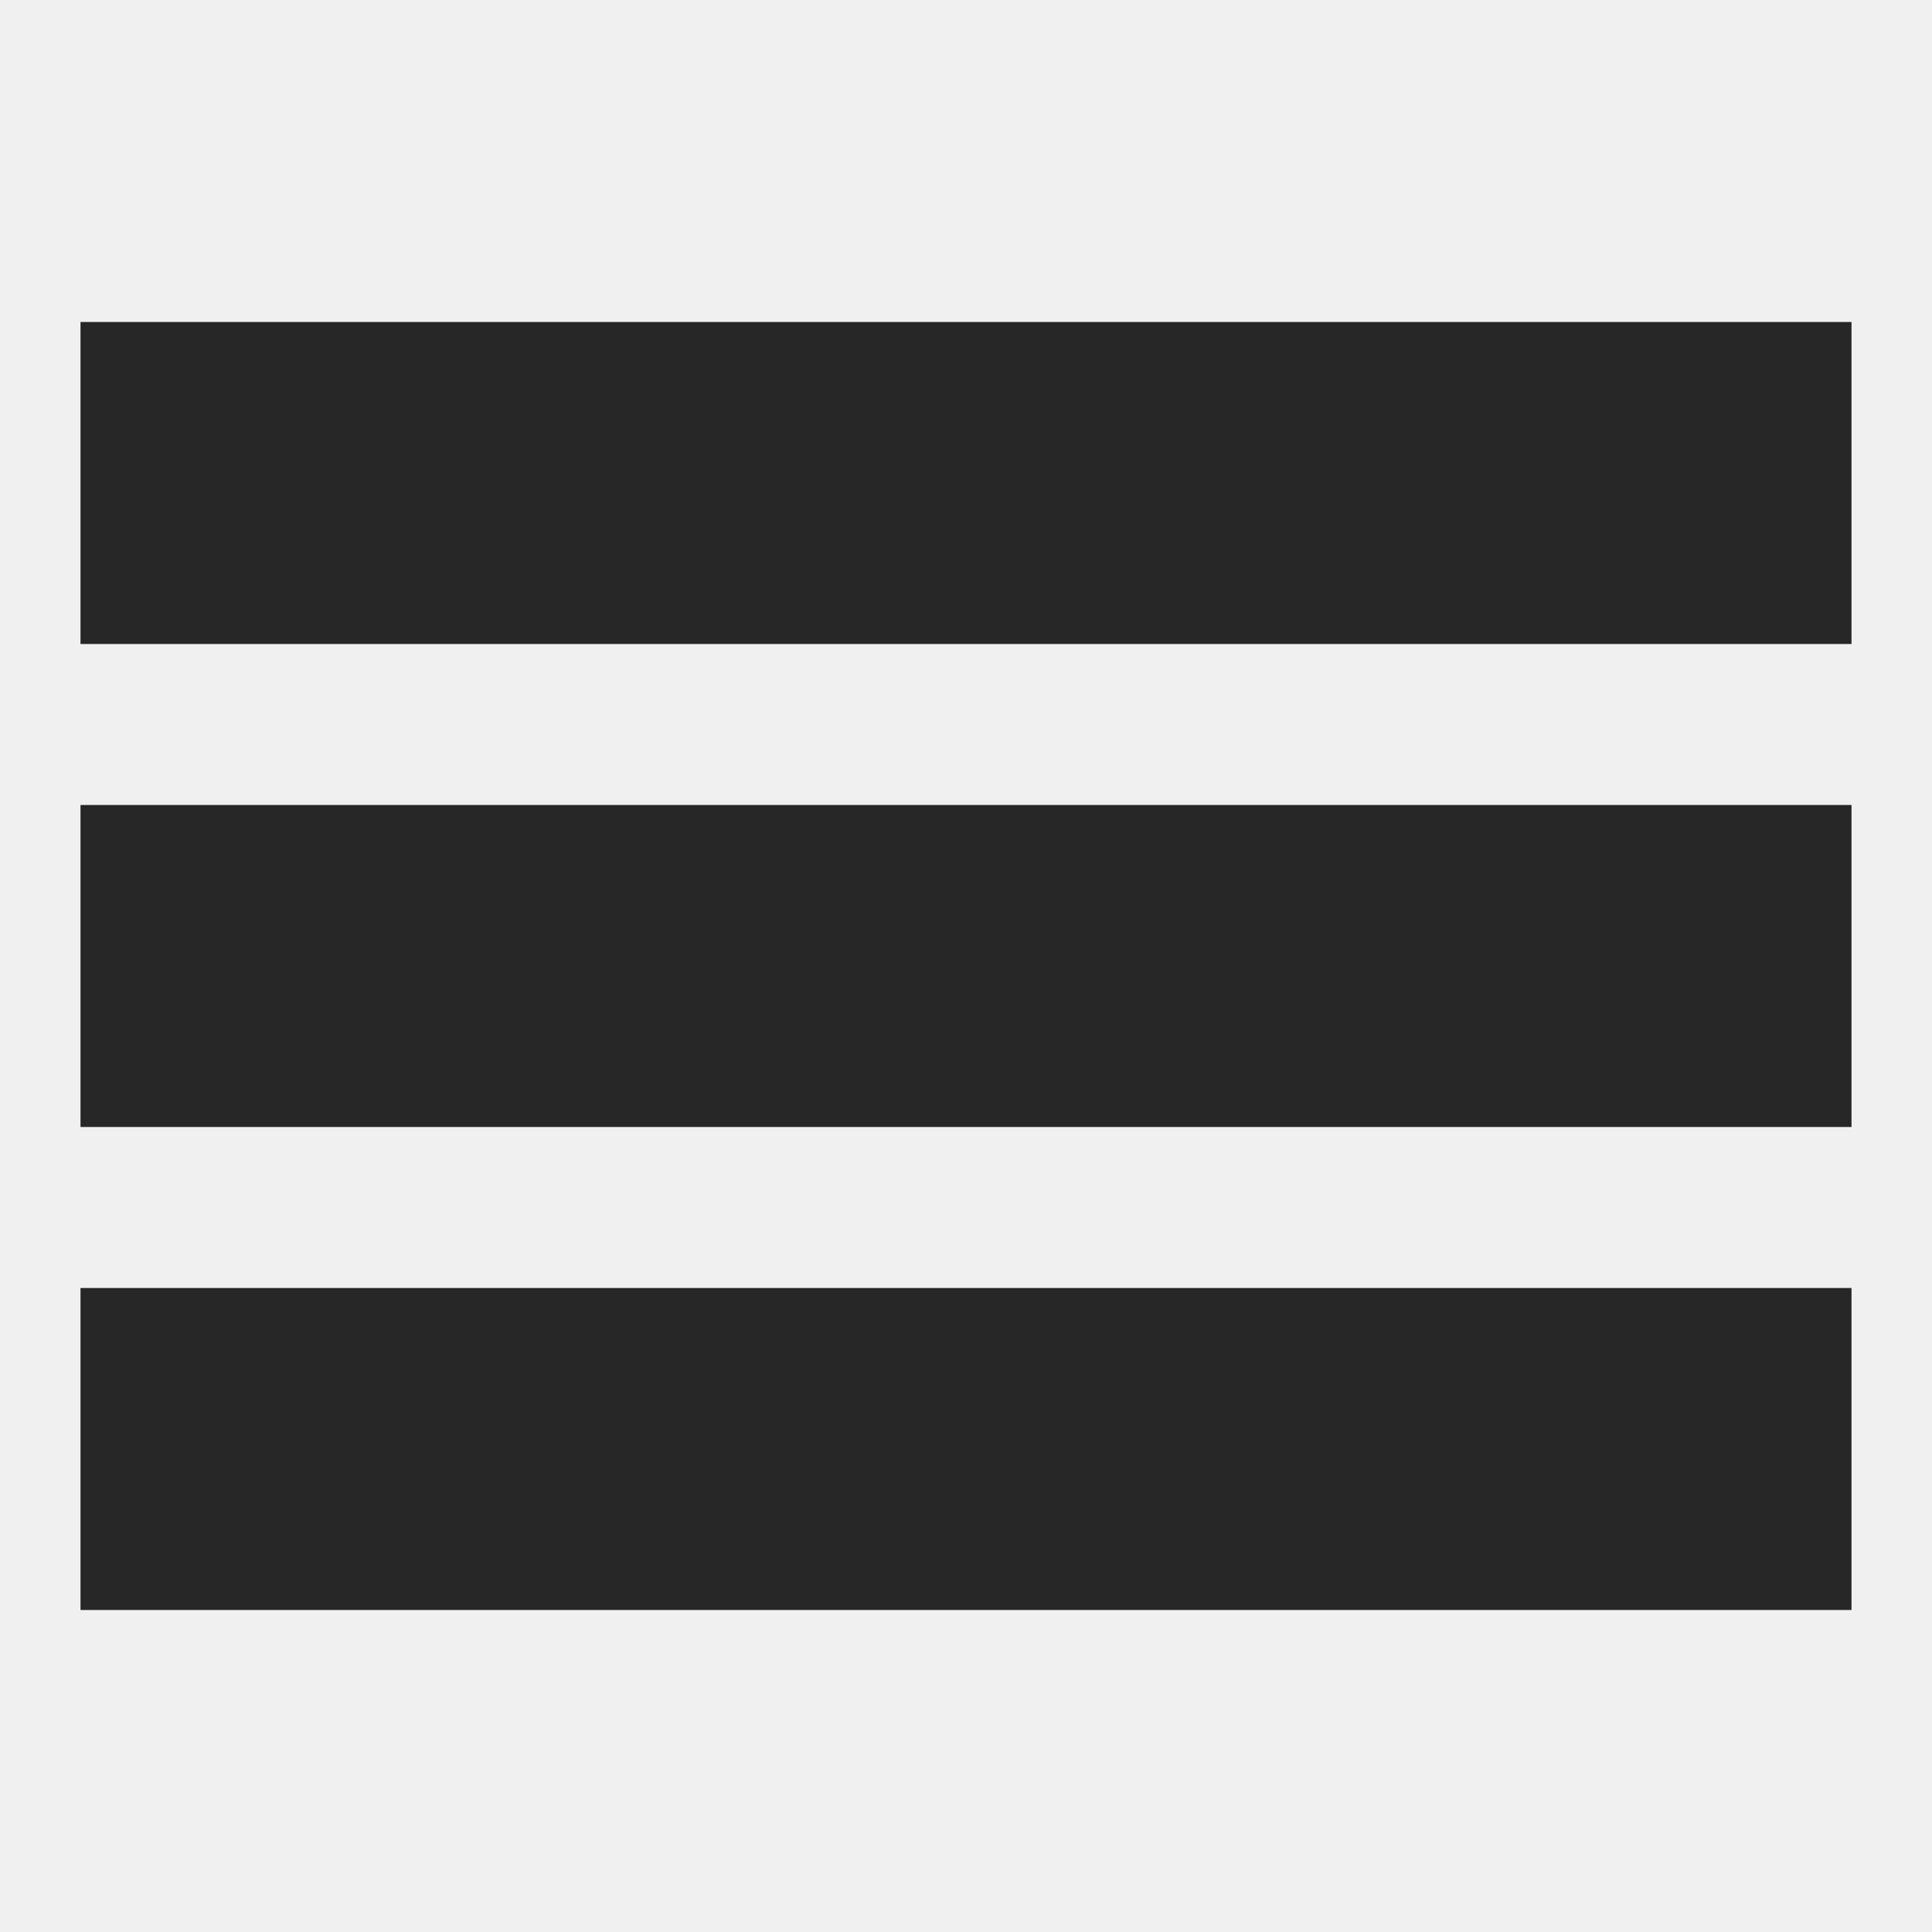
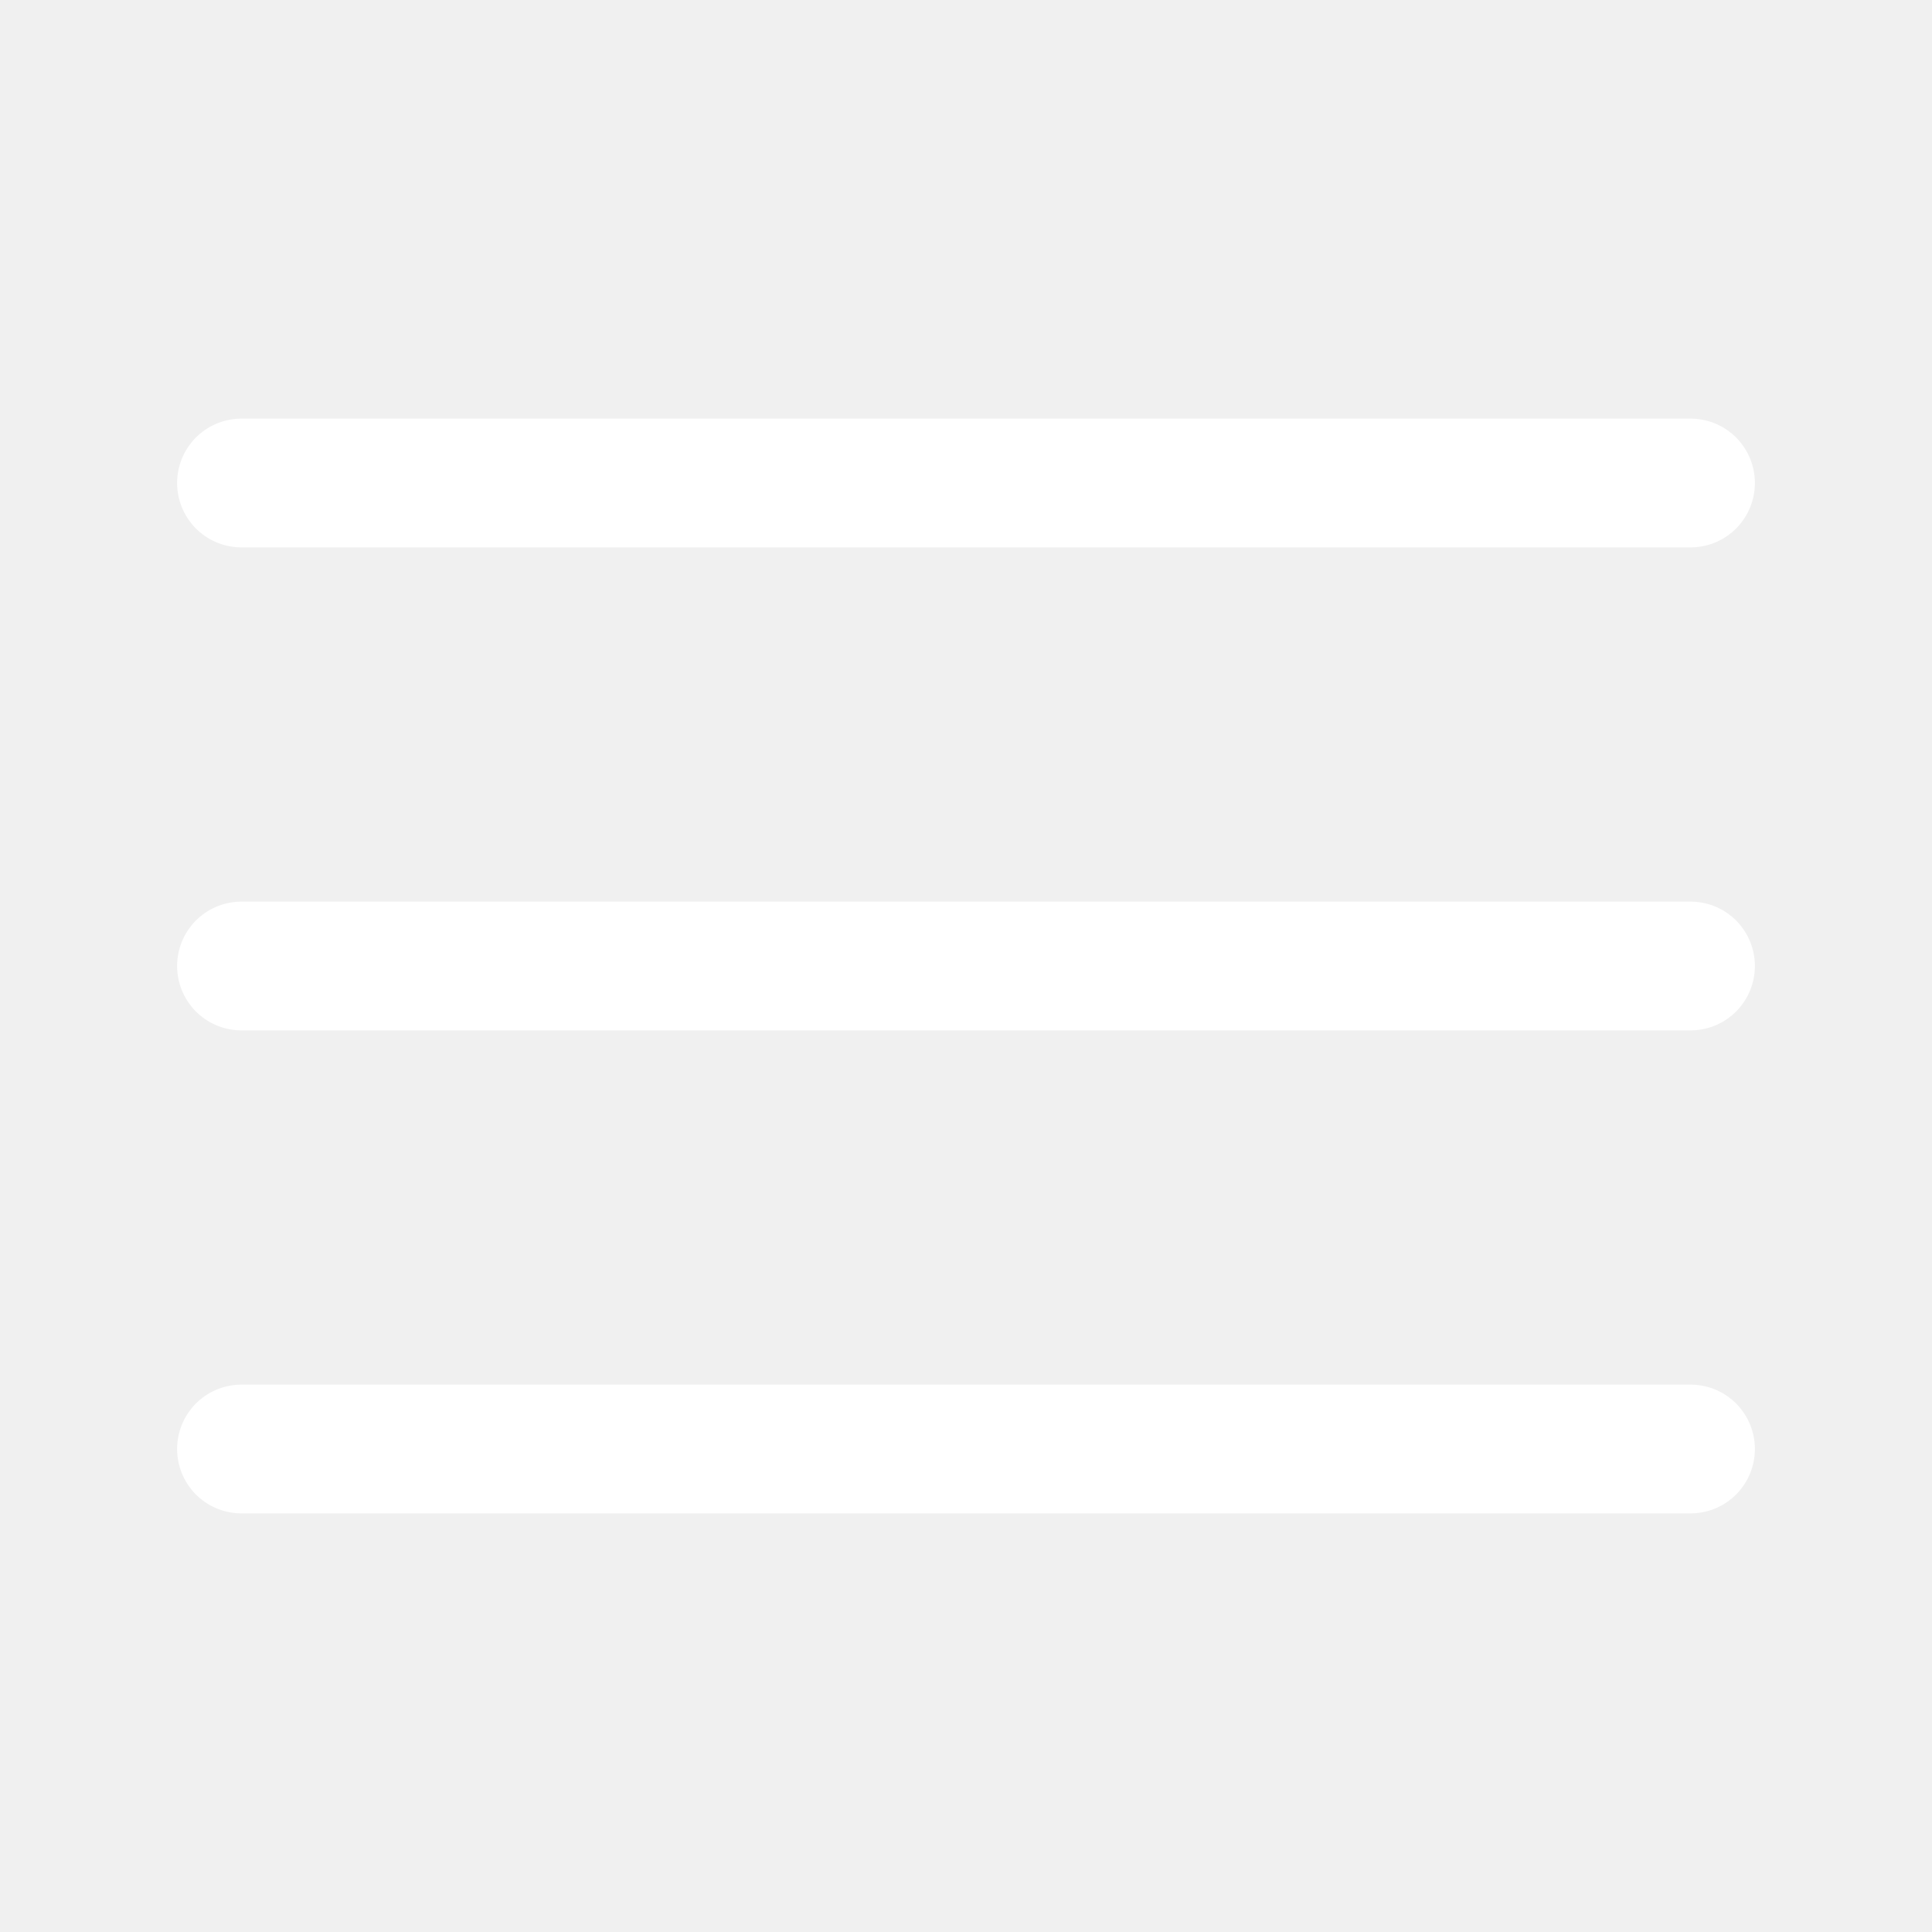
<svg xmlns="http://www.w3.org/2000/svg" width="30" height="30" viewBox="0 0 30 30" fill="none">
-   <path d="M3.75 15H26.25" stroke="#272727" stroke-width="5" stroke-linecap="square" stroke-linejoin="round" />
-   <path d="M3.75 7.5H26.25" stroke="#272727" stroke-width="5" stroke-linecap="square" stroke-linejoin="round" />
-   <path d="M3.75 22.5H26.25" stroke="#272727" stroke-width="5" stroke-linecap="square" stroke-linejoin="round" />
+   <path d="M3.75 15H26.25" stroke="white" stroke-width="2" stroke-linecap="round" stroke-linejoin="round" />
+   <path d="M3.75 7.5H26.25" stroke="white" stroke-width="2" stroke-linecap="round" stroke-linejoin="round" />
+   <path d="M3.75 22.5H26.25" stroke="white" stroke-width="2" stroke-linecap="round" stroke-linejoin="round" />
</svg>
